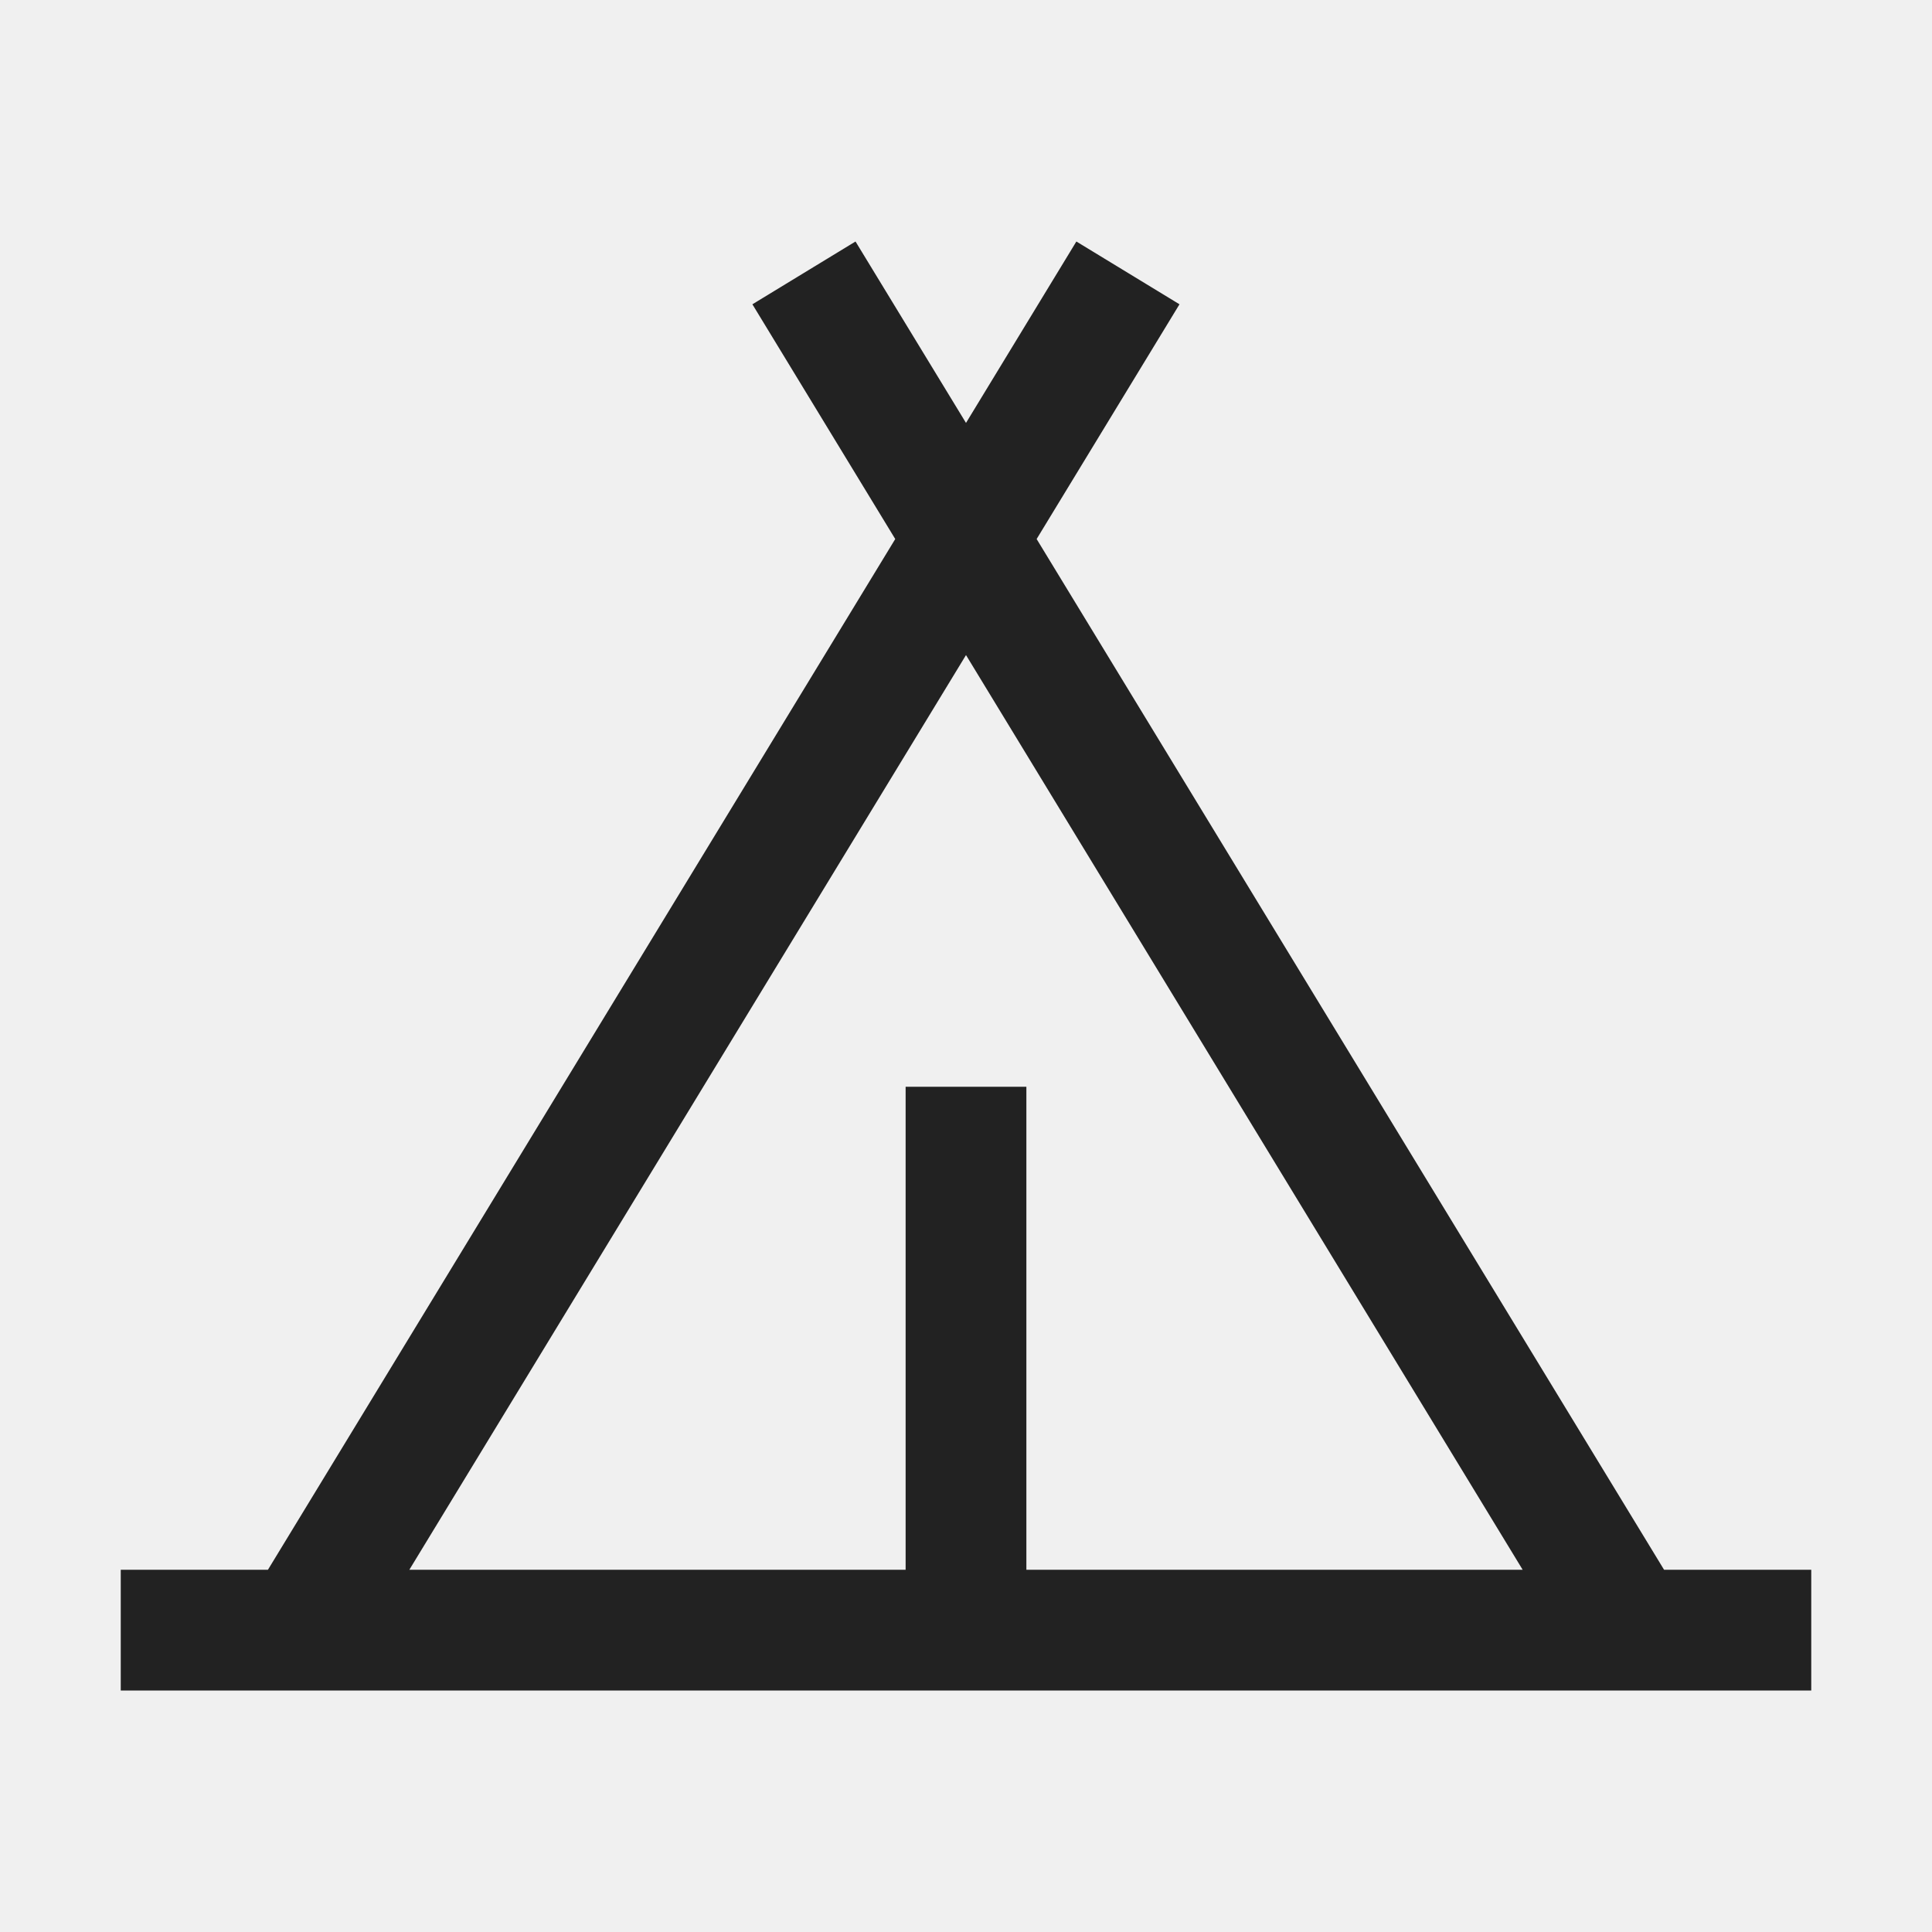
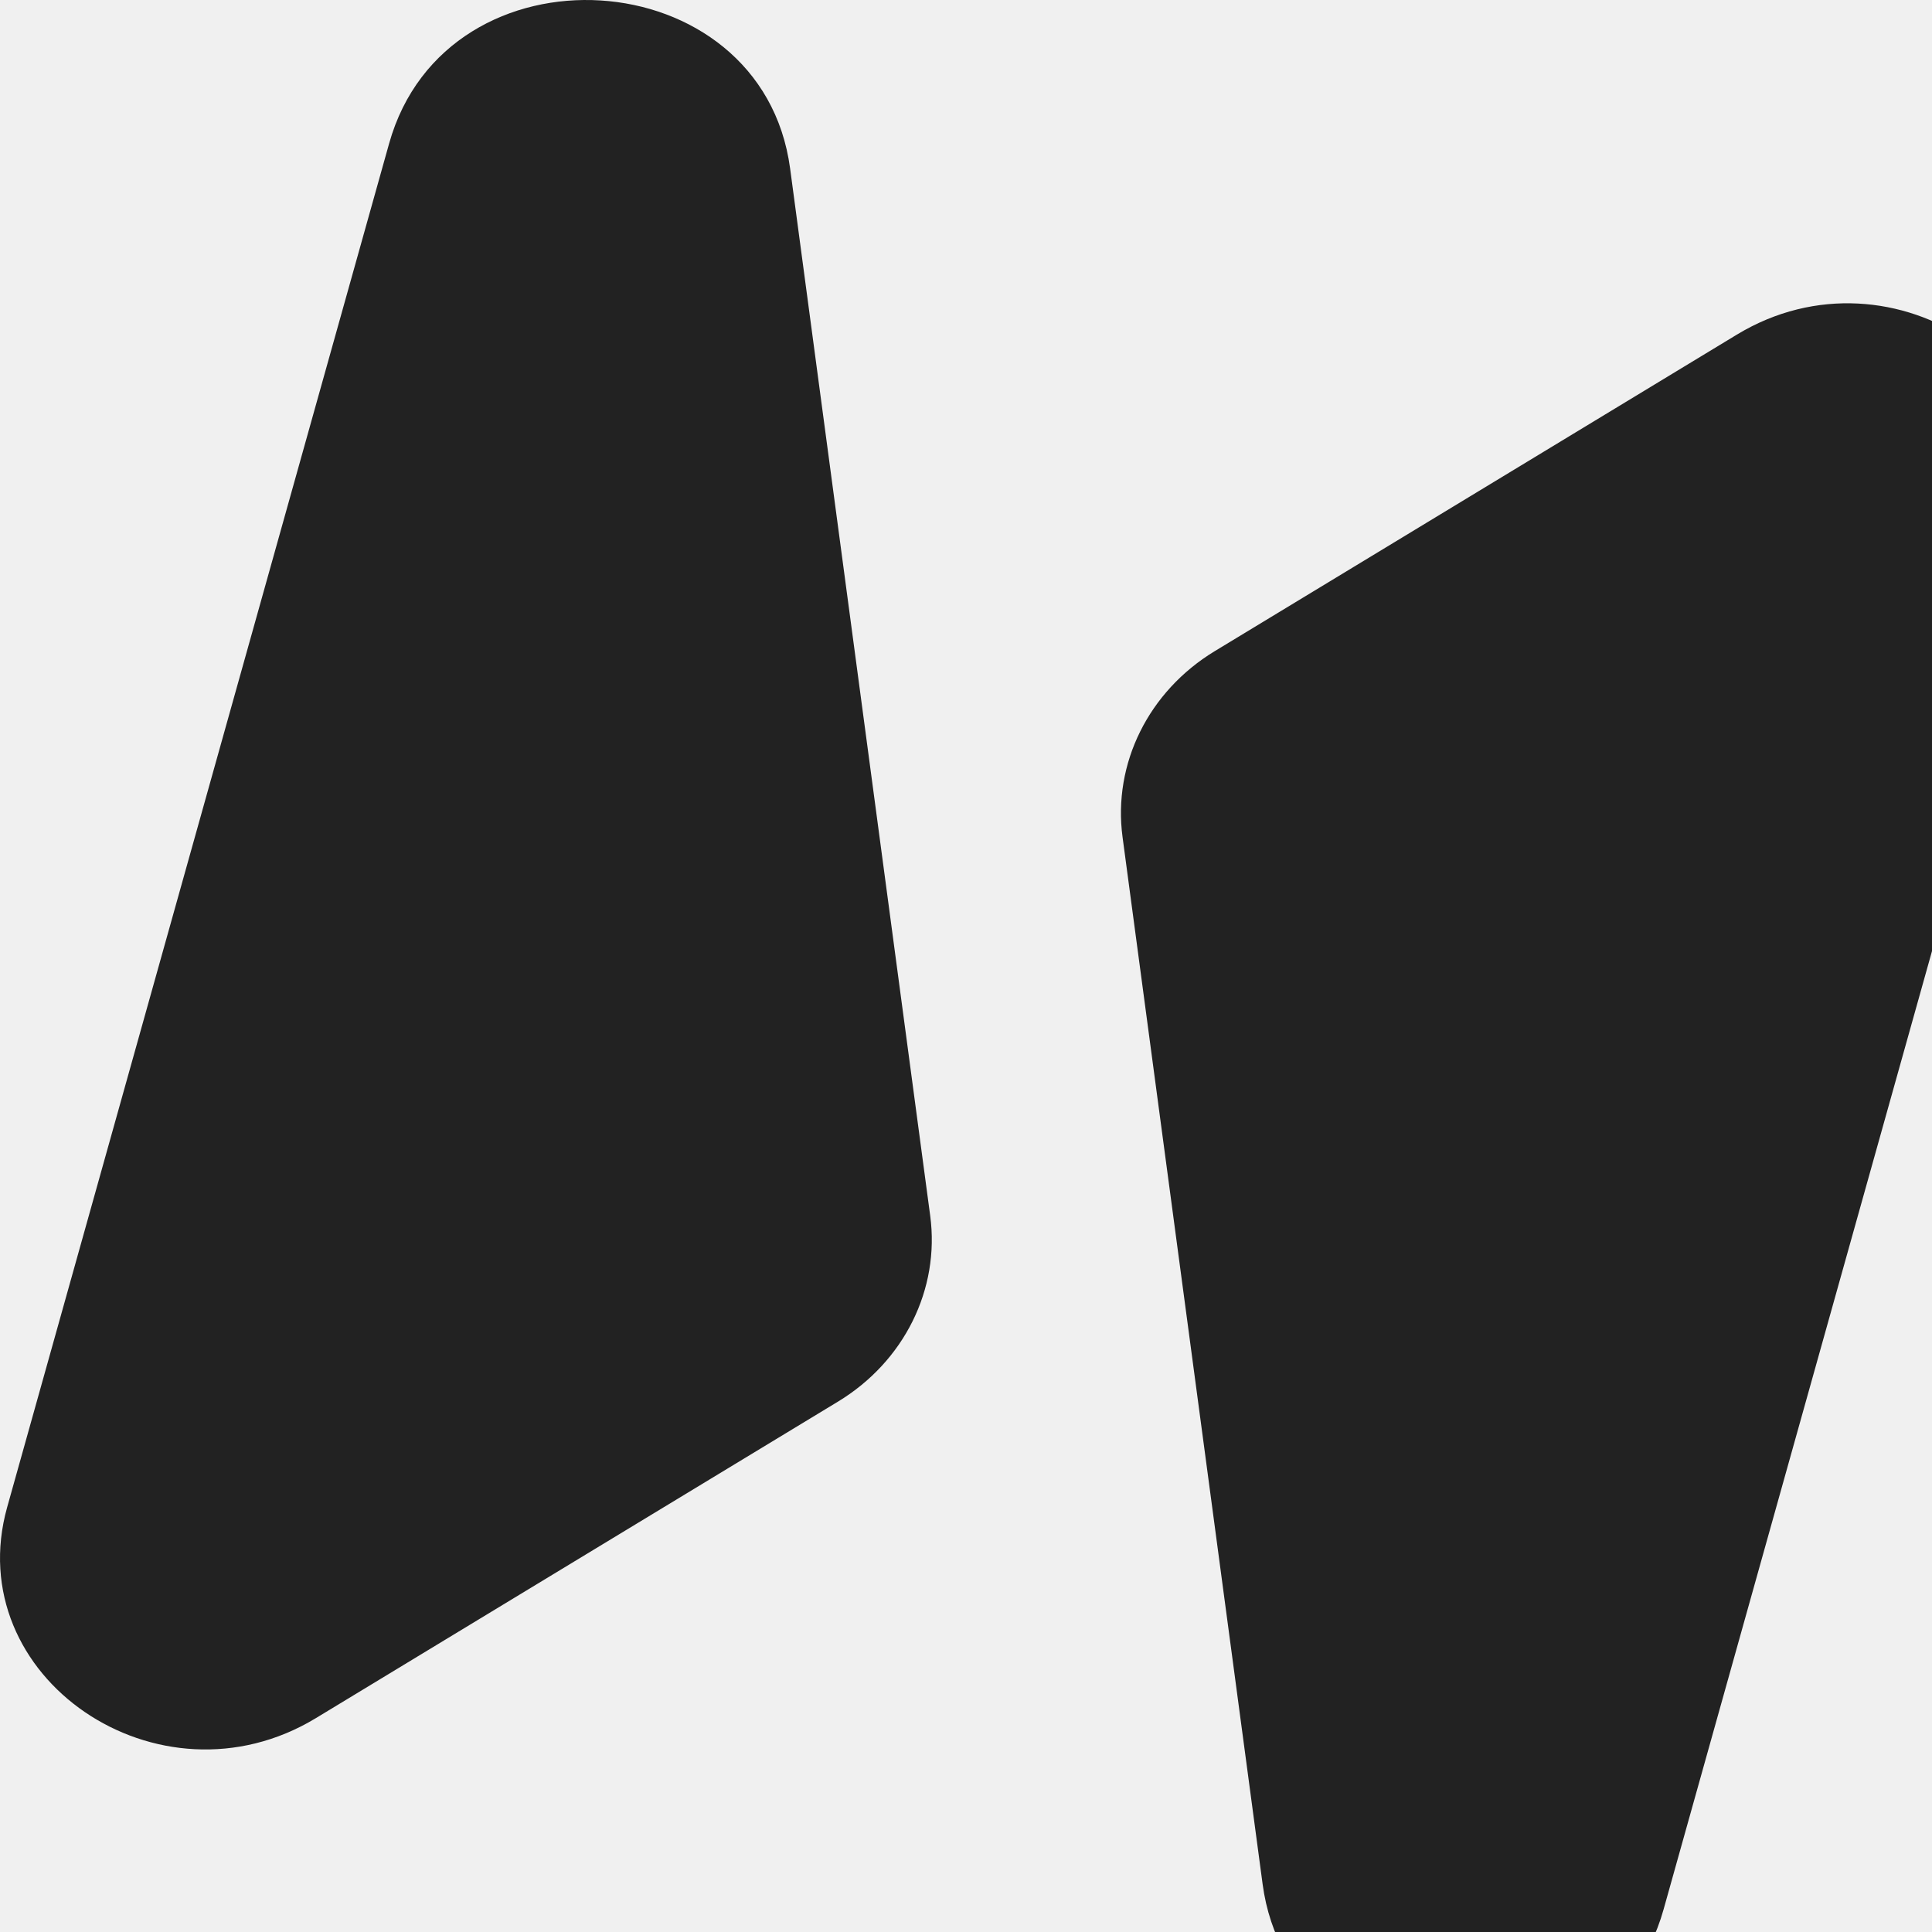
<svg xmlns="http://www.w3.org/2000/svg" viewBox="0 0 32 32">
  <style>
    path { fill: #222; }
    @media (prefers-color-scheme: dark) {
      path { fill: #ffffff; }
    }
  </style>
-   <path d="M27.562 26L17.17 8.928l2.366-3.888L17.828 4L16 7.005L14.17 4l-1.708 1.04l2.366 3.888L4.438 26H2v2h28v-2zM16 10.85L25.22 26H17v-8h-2v8H6.78z" />
+   <path d="M13.88 23.215C14.976 22.55 15.57 21.353 15.407 20.136L13.087 2.792C12.621 -0.688 7.396 -1.015 6.445 2.377L0.119 24.963C-0.67 27.778 2.632 30.034 5.233 28.457L13.88 23.215Z" />
+   <path d="M20.12 10.785C19.024 11.45 18.43 12.647 18.593 13.865L20.913 31.208C21.379 34.688 26.605 35.015 27.555 31.623L33.881 9.037C34.67 6.222 31.368 3.966 28.767 5.543L20.12 10.785Z" />
</svg>
